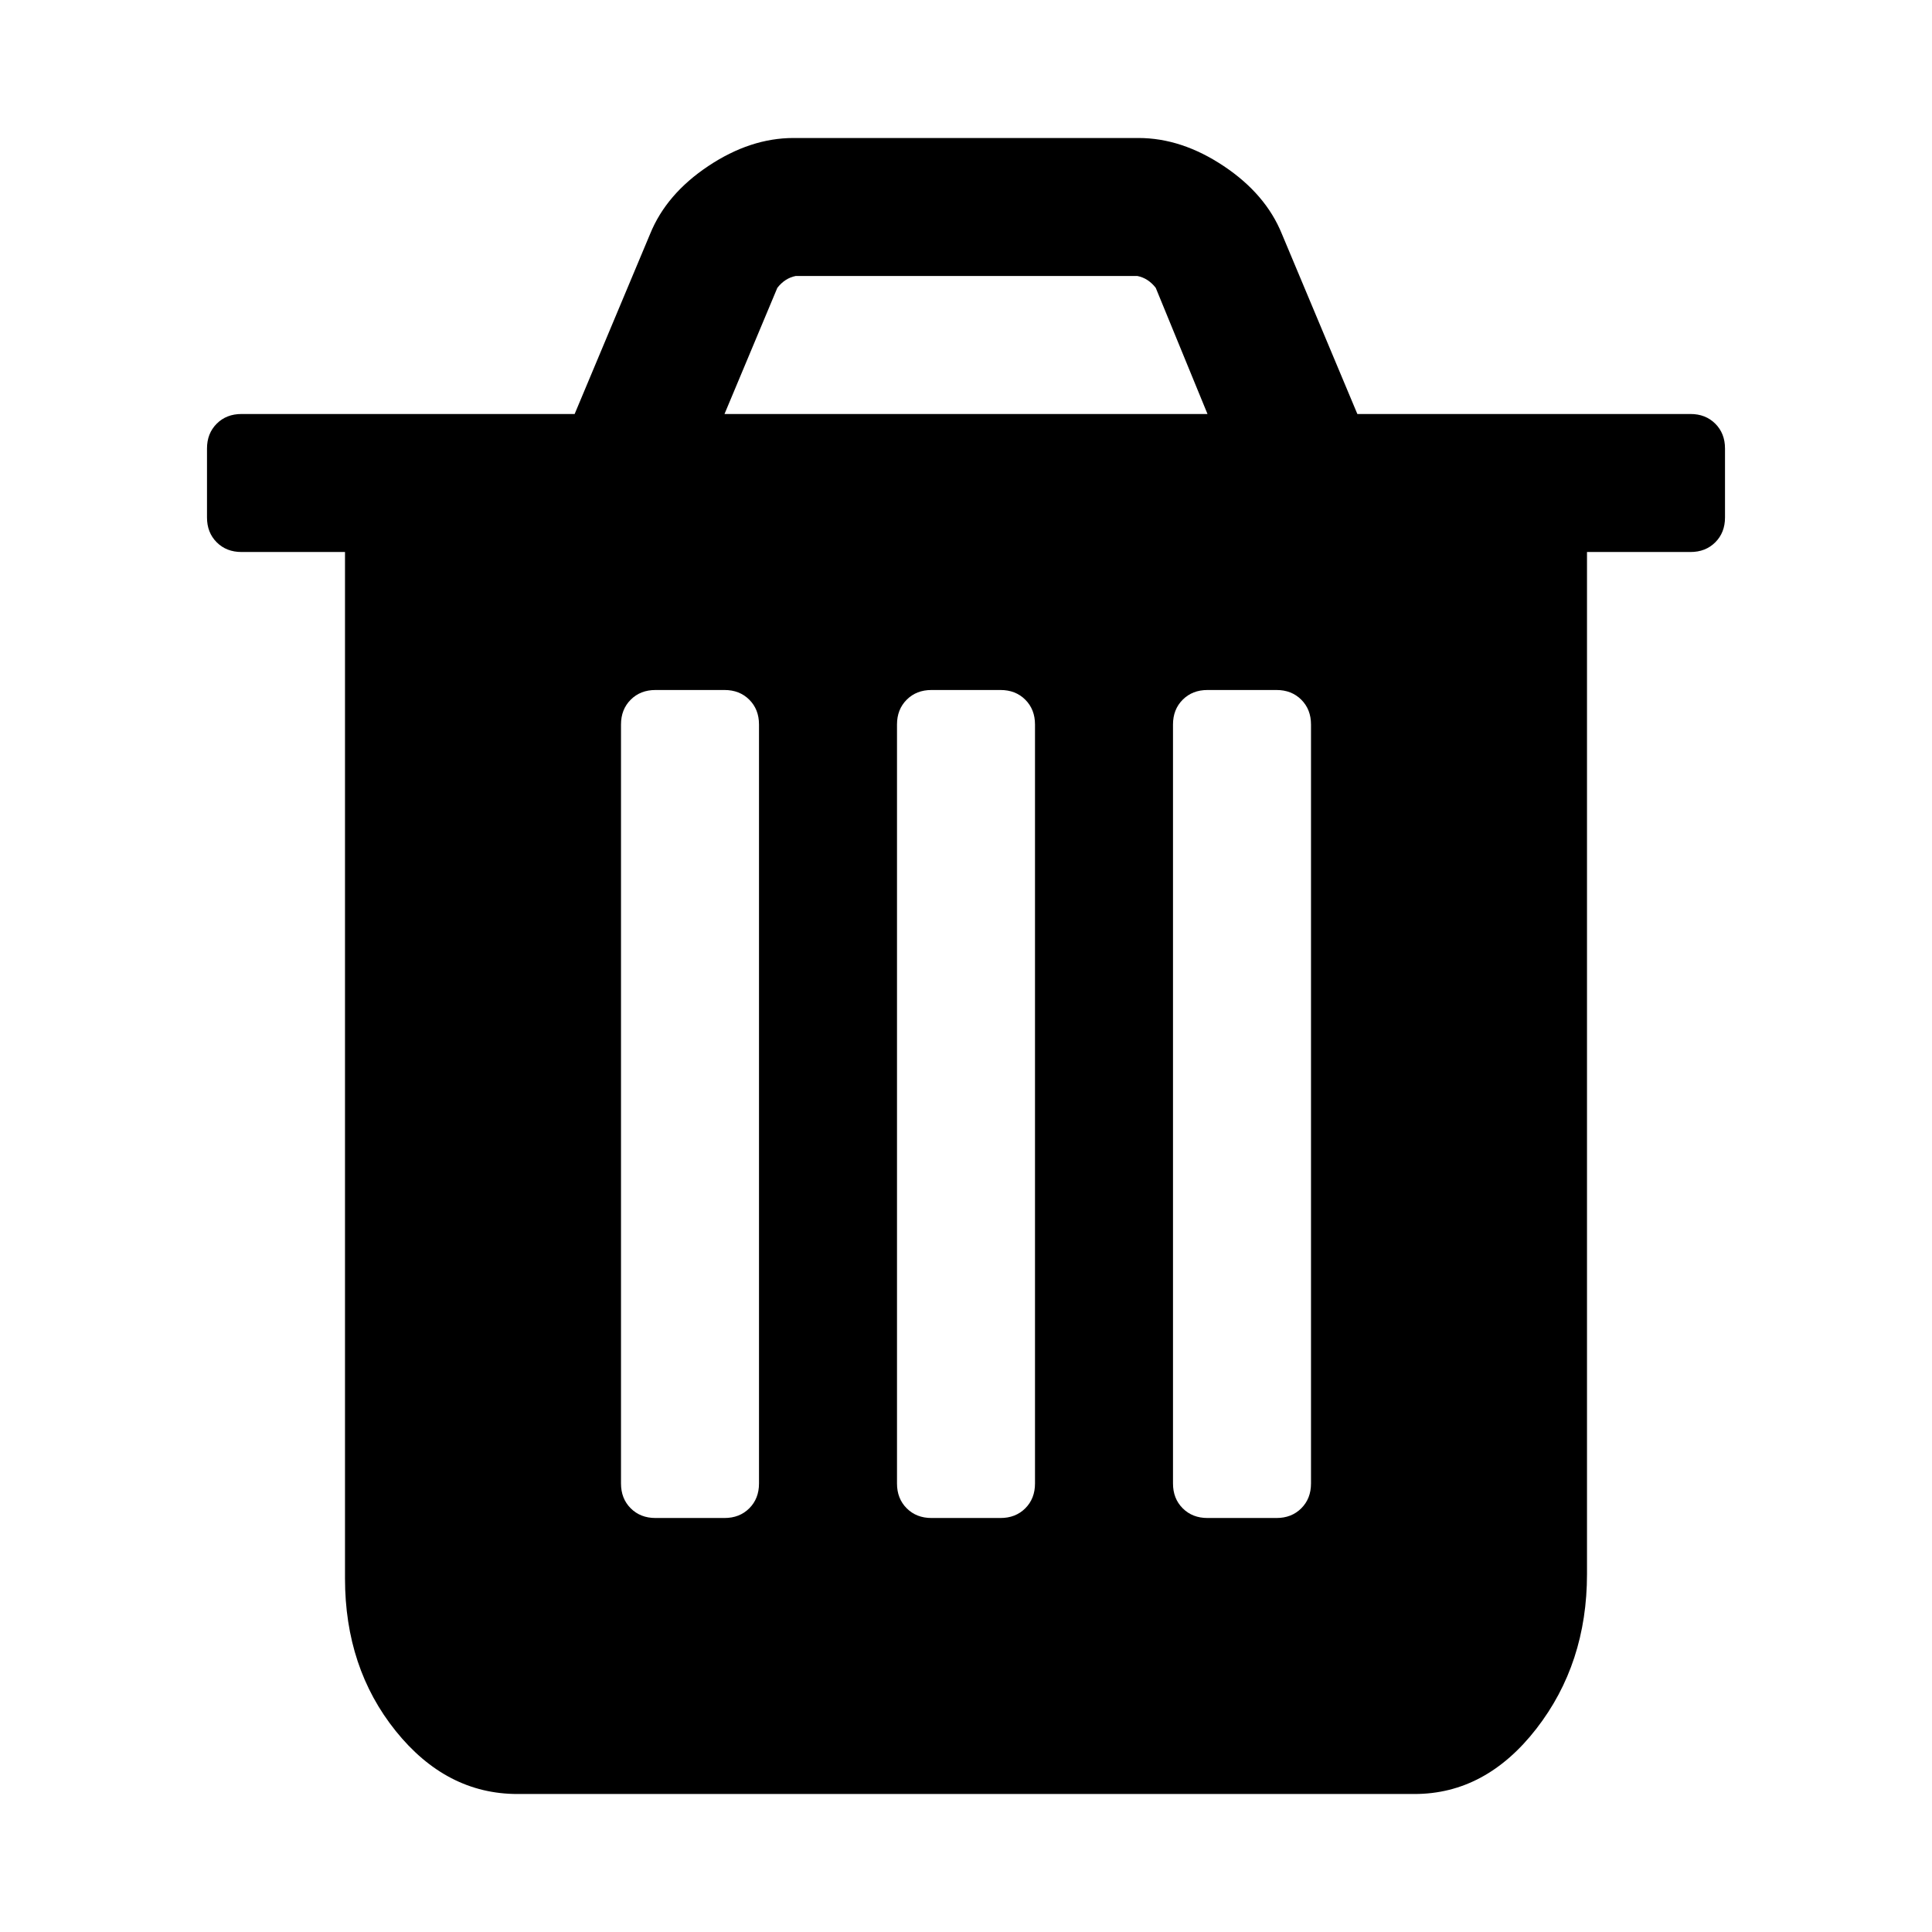
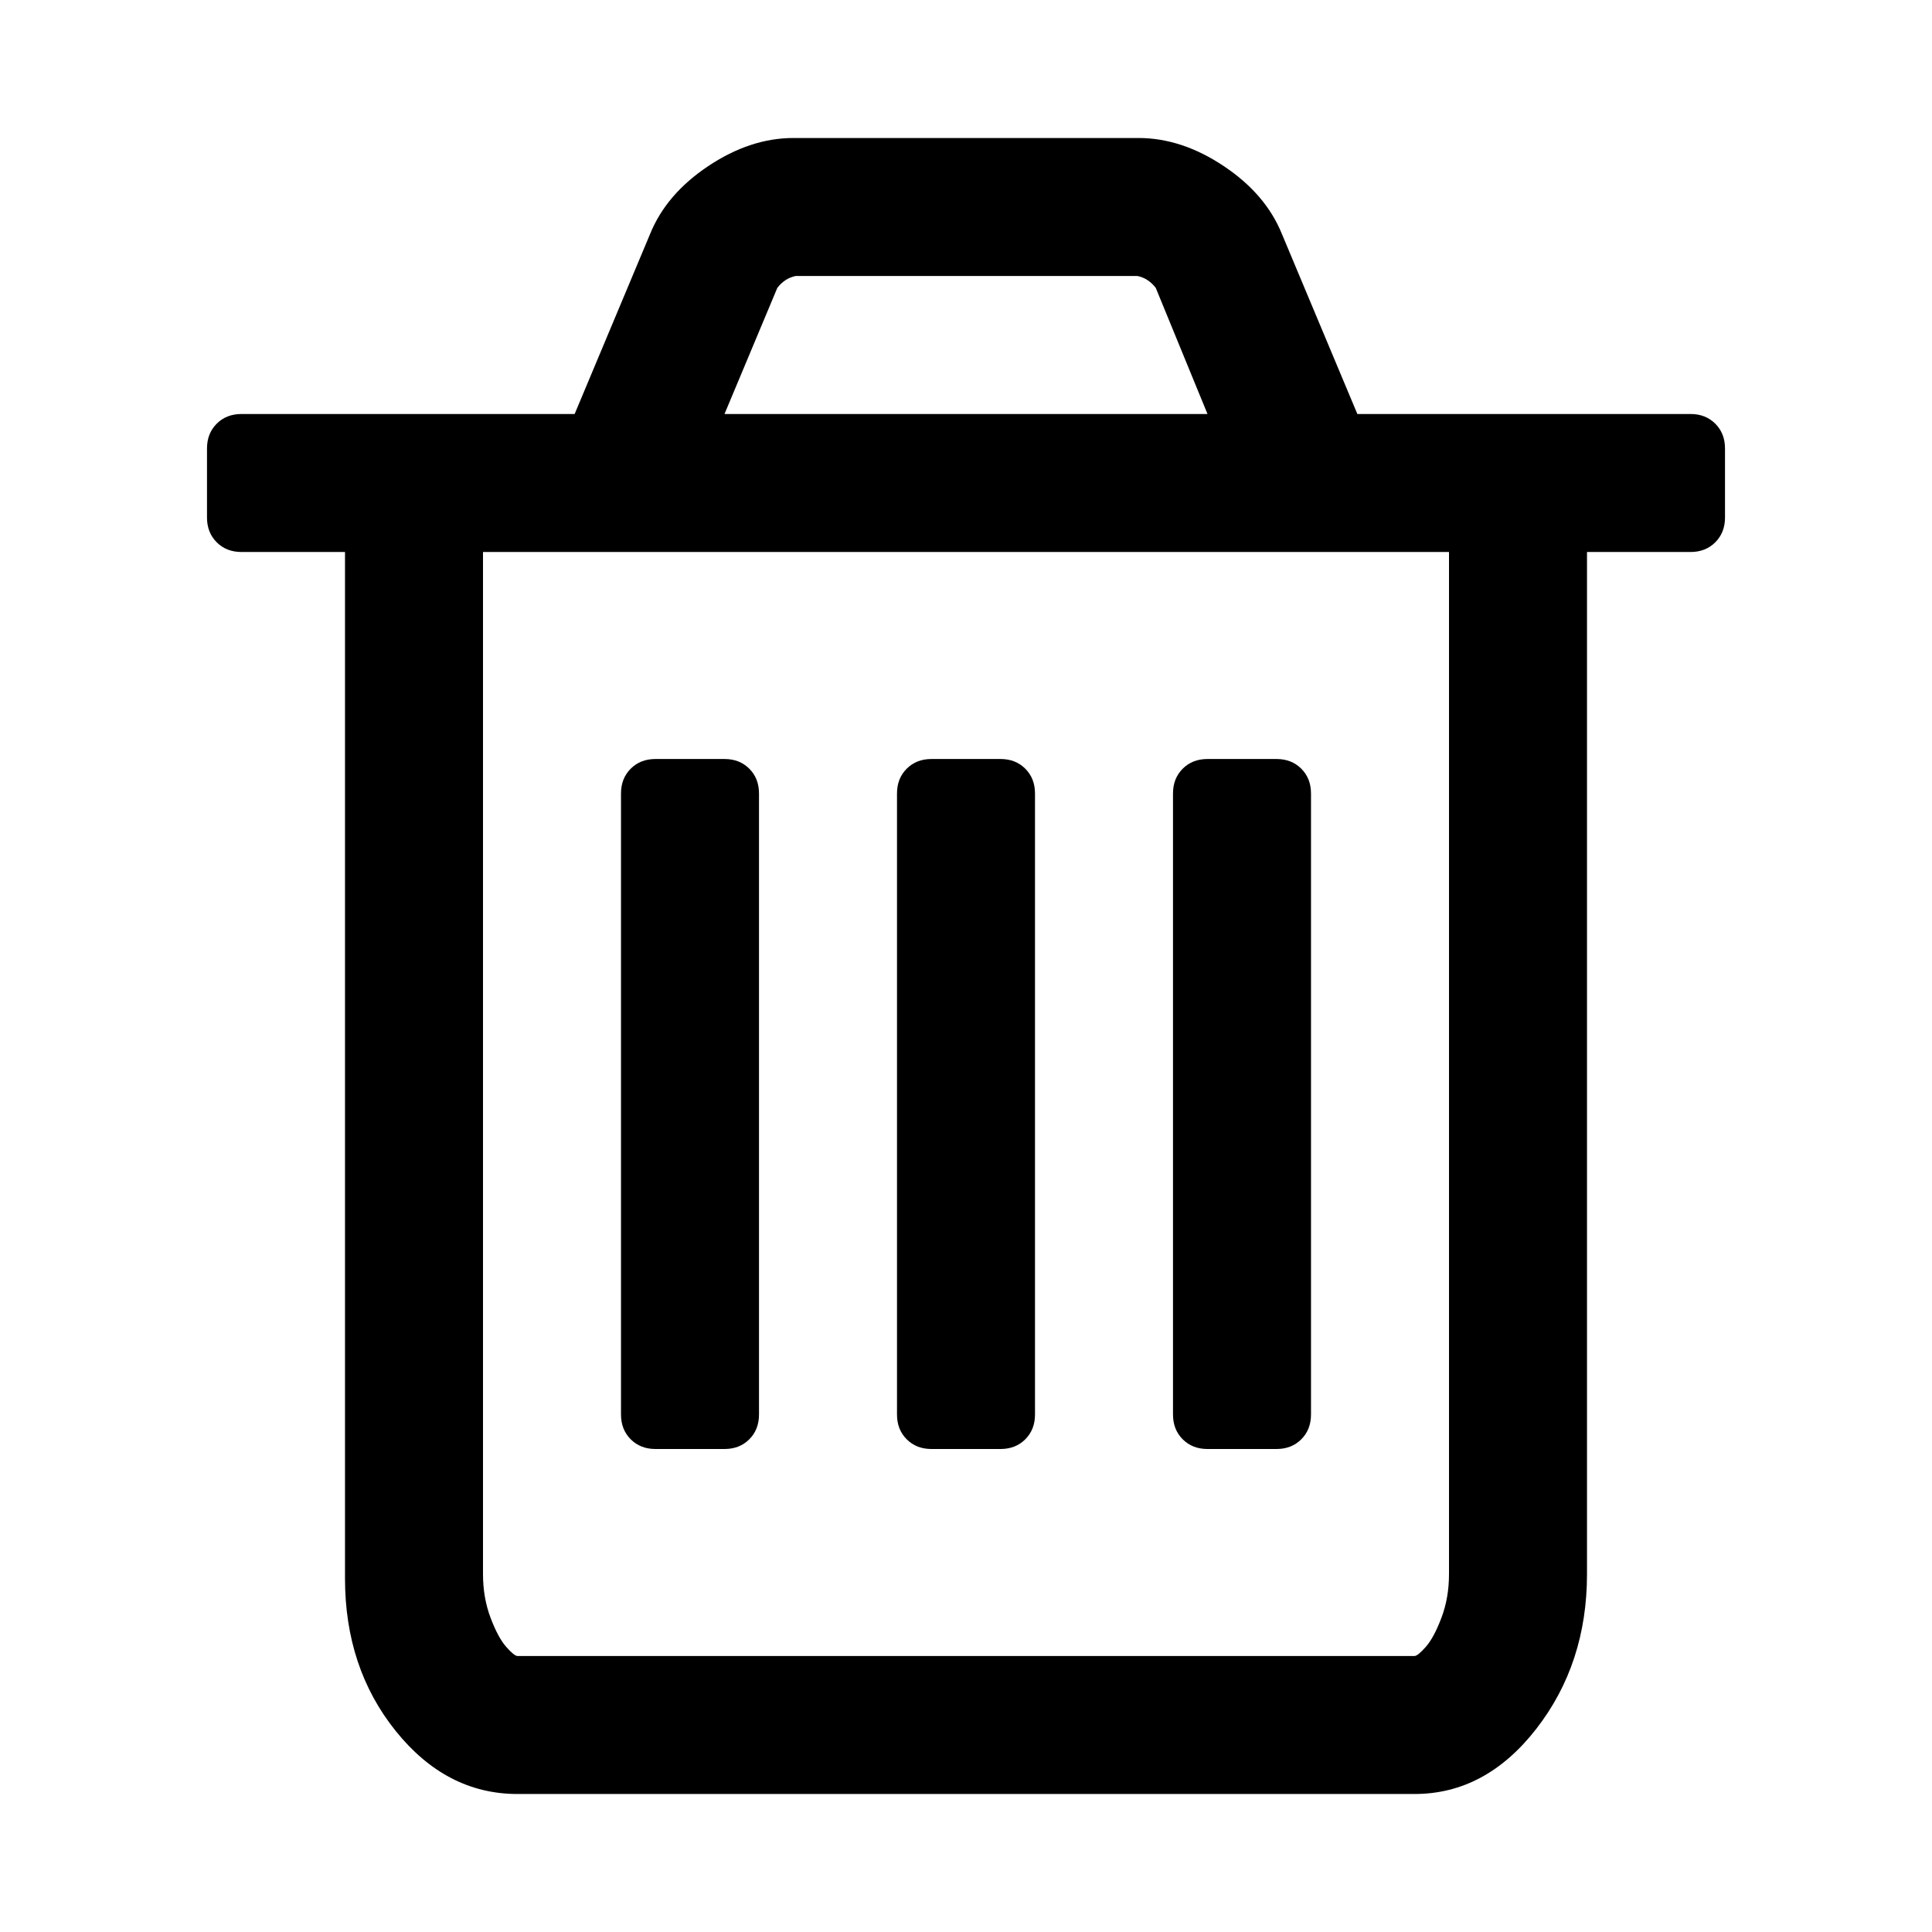
<svg xmlns="http://www.w3.org/2000/svg" width="1792" height="1792" viewBox="0 0 1792 1792">
-   <path d="M704 1376v-704q0-14-9-23t-23-9h-64q-14 0-23 9t-9 23v704q0 14 9 23t23 9h64q14 0 23-9t9-23zm256 0v-704q0-14-9-23t-23-9h-64q-14 0-23 9t-9 23v704q0 14 9 23t23 9h64q14 0 23-9t9-23zm256 0v-704q0-14-9-23t-23-9h-64q-14 0-23 9t-9 23v704q0 14 9 23t23 9h64q14 0 23-9t9-23zm-544-992h448l-48-117q-7-9-17-11h-317q-10 2-17 11zm928 32v64q0 14-9 23t-23 9h-96v948q0 83-47 143.5t-113 60.5h-832q-66 0-113-58.5t-47-141.5v-952h-96q-14 0-23-9t-9-23v-64q0-14 9-23t23-9h309l70-167q15-37 54-63t79-26h320q40 0 79 26t54 63l70 167h309q14 0 23 9t9 23z" />
+   <path d="M704 736v576q0 14-9 23t-23 9h-64q-14 0-23-9t-9-23v-576q0-14 9-23t23-9h64q14 0 23 9t9 23zm256 0v576q0 14-9 23t-23 9h-64q-14 0-23-9t-9-23v-576q0-14 9-23t23-9h64q14 0 23 9t9 23zm256 0v576q0 14-9 23t-23 9h-64q-14 0-23-9t-9-23v-576q0-14 9-23t23-9h64q14 0 23 9t9 23zm128 724v-948h-896v948q0 22 7 40.5t14.5 27 10.5 8.5h832q3 0 10.5-8.5t14.5-27 7-40.5zm-672-1076h448l-48-117q-7-9-17-11h-317q-10 2-17 11zm928 32v64q0 14-9 23t-23 9h-96v948q0 83-47 143.5t-113 60.5h-832q-66 0-113-58.5t-47-141.5v-952h-96q-14 0-23-9t-9-23v-64q0-14 9-23t23-9h309l70-167q15-37 54-63t79-26h320q40 0 79 26t54 63l70 167h309q14 0 23 9t9 23z" />
</svg>
